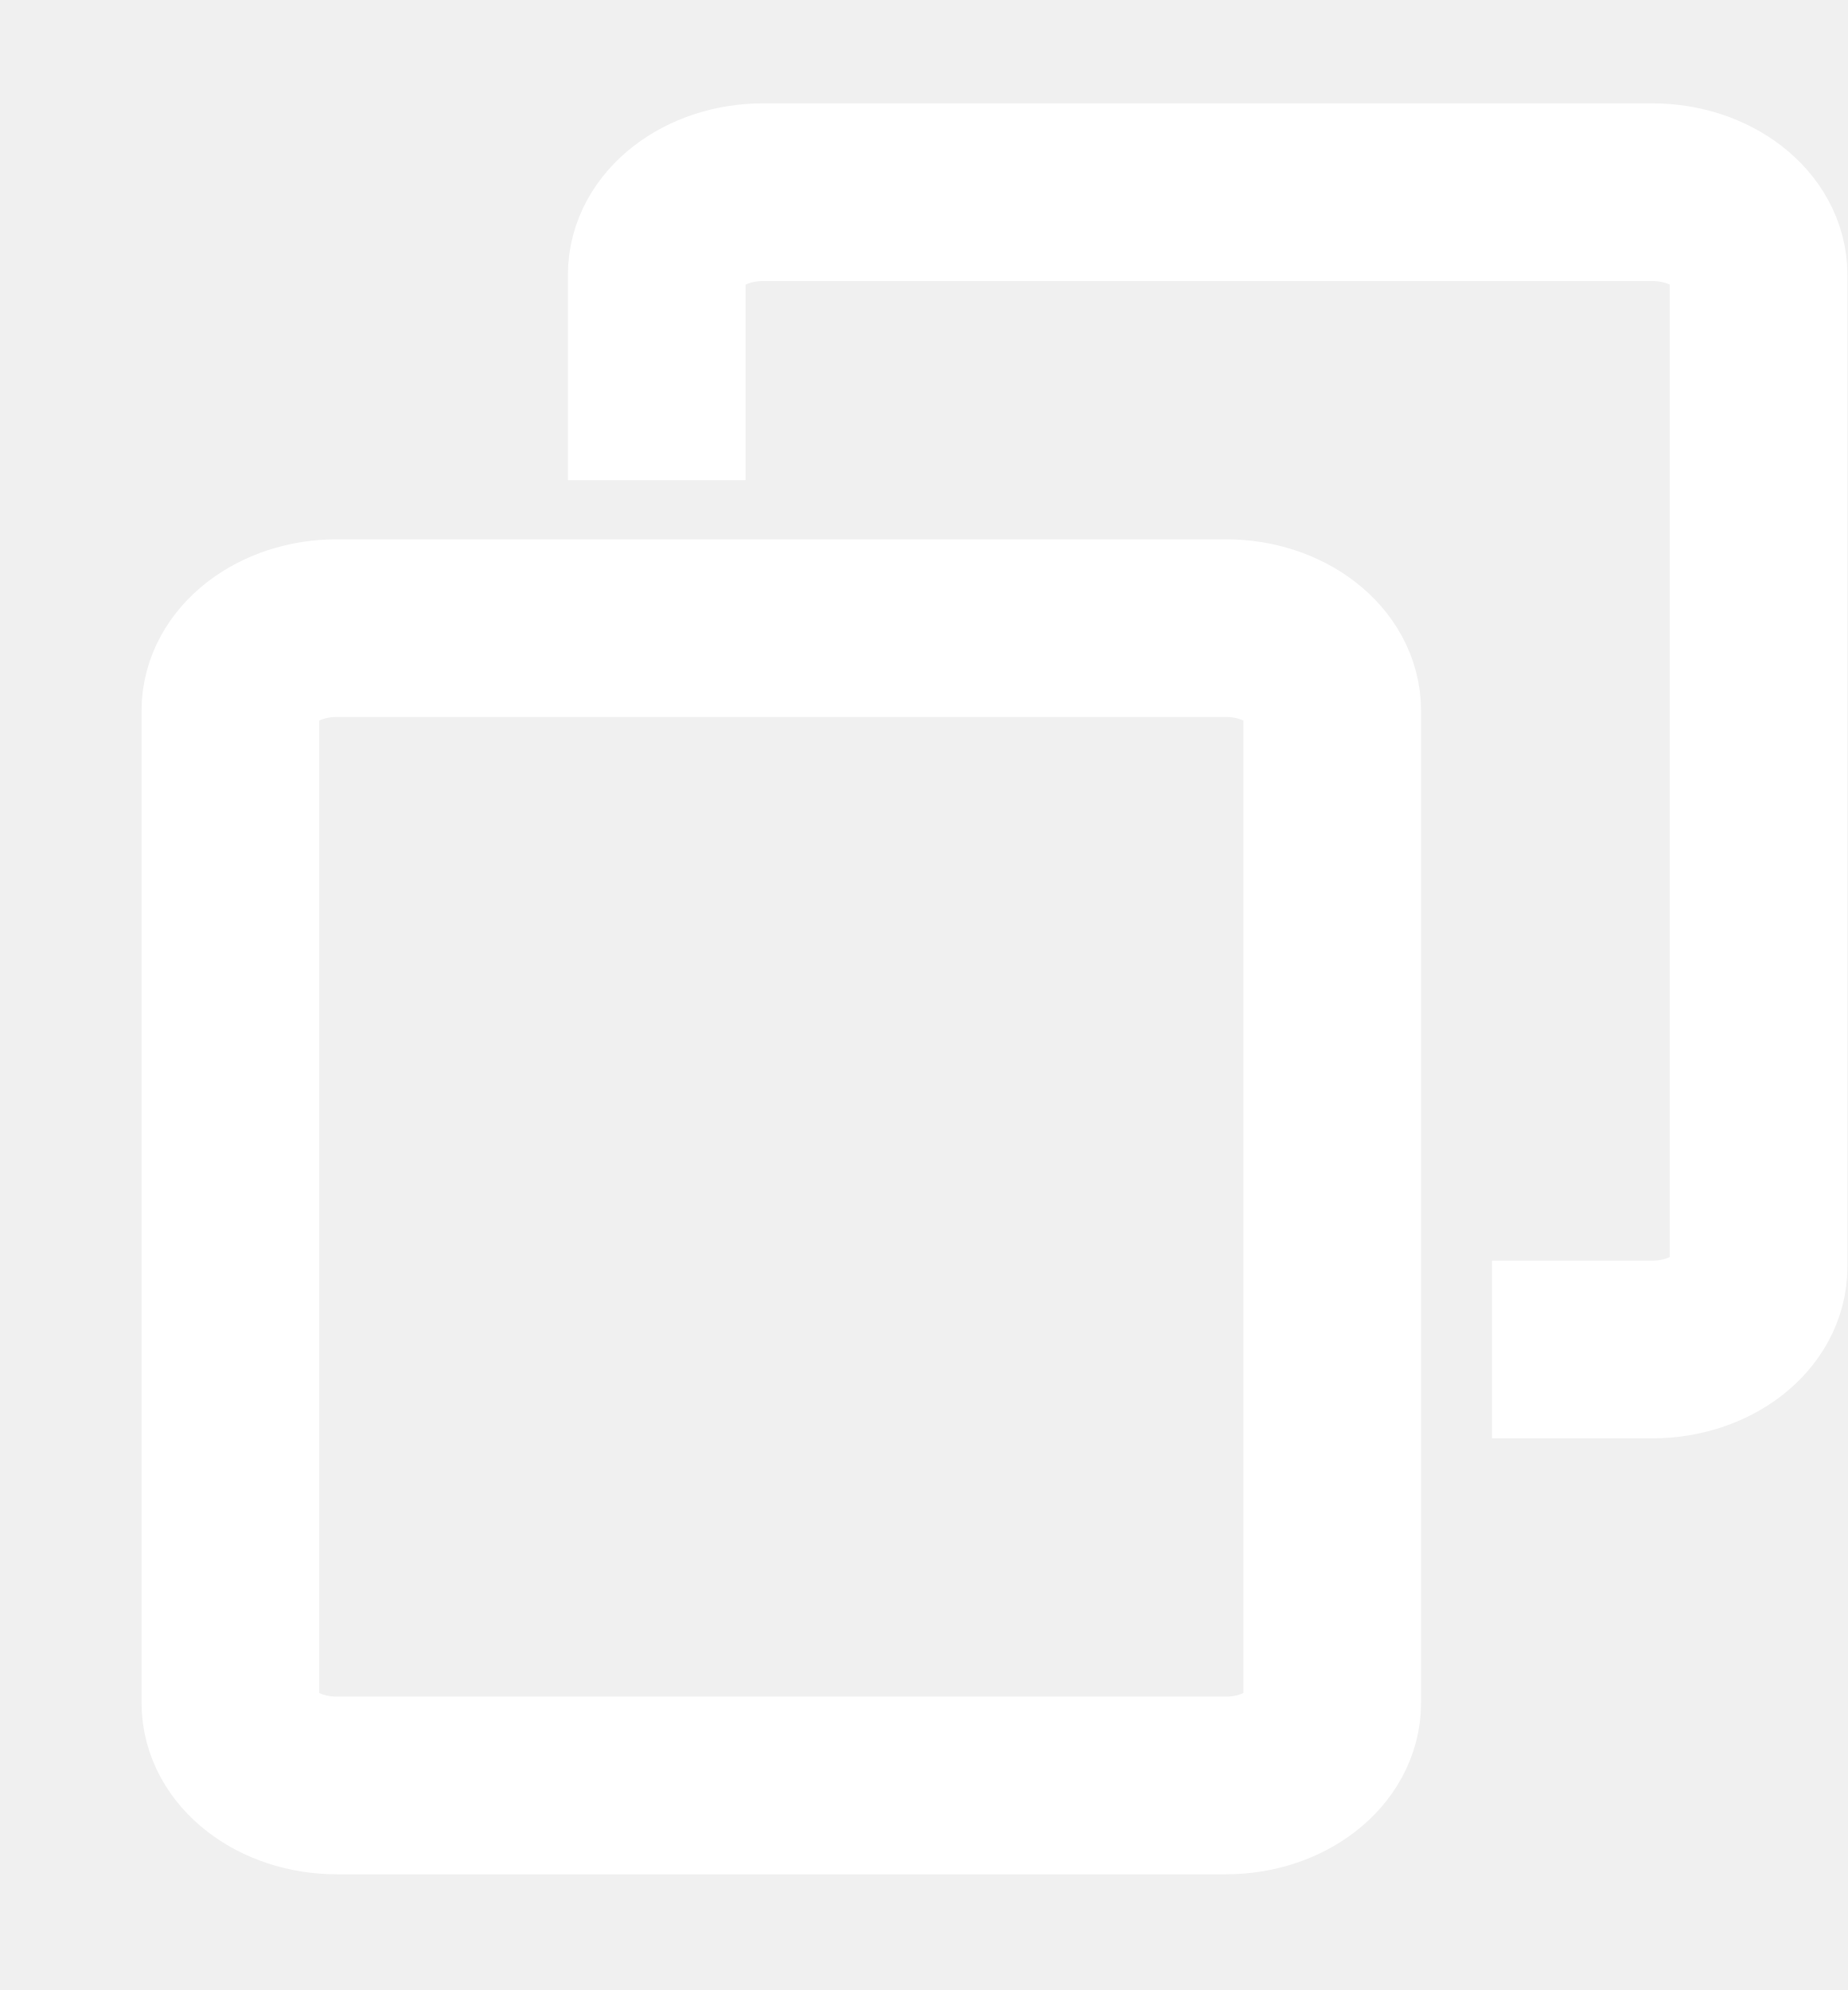
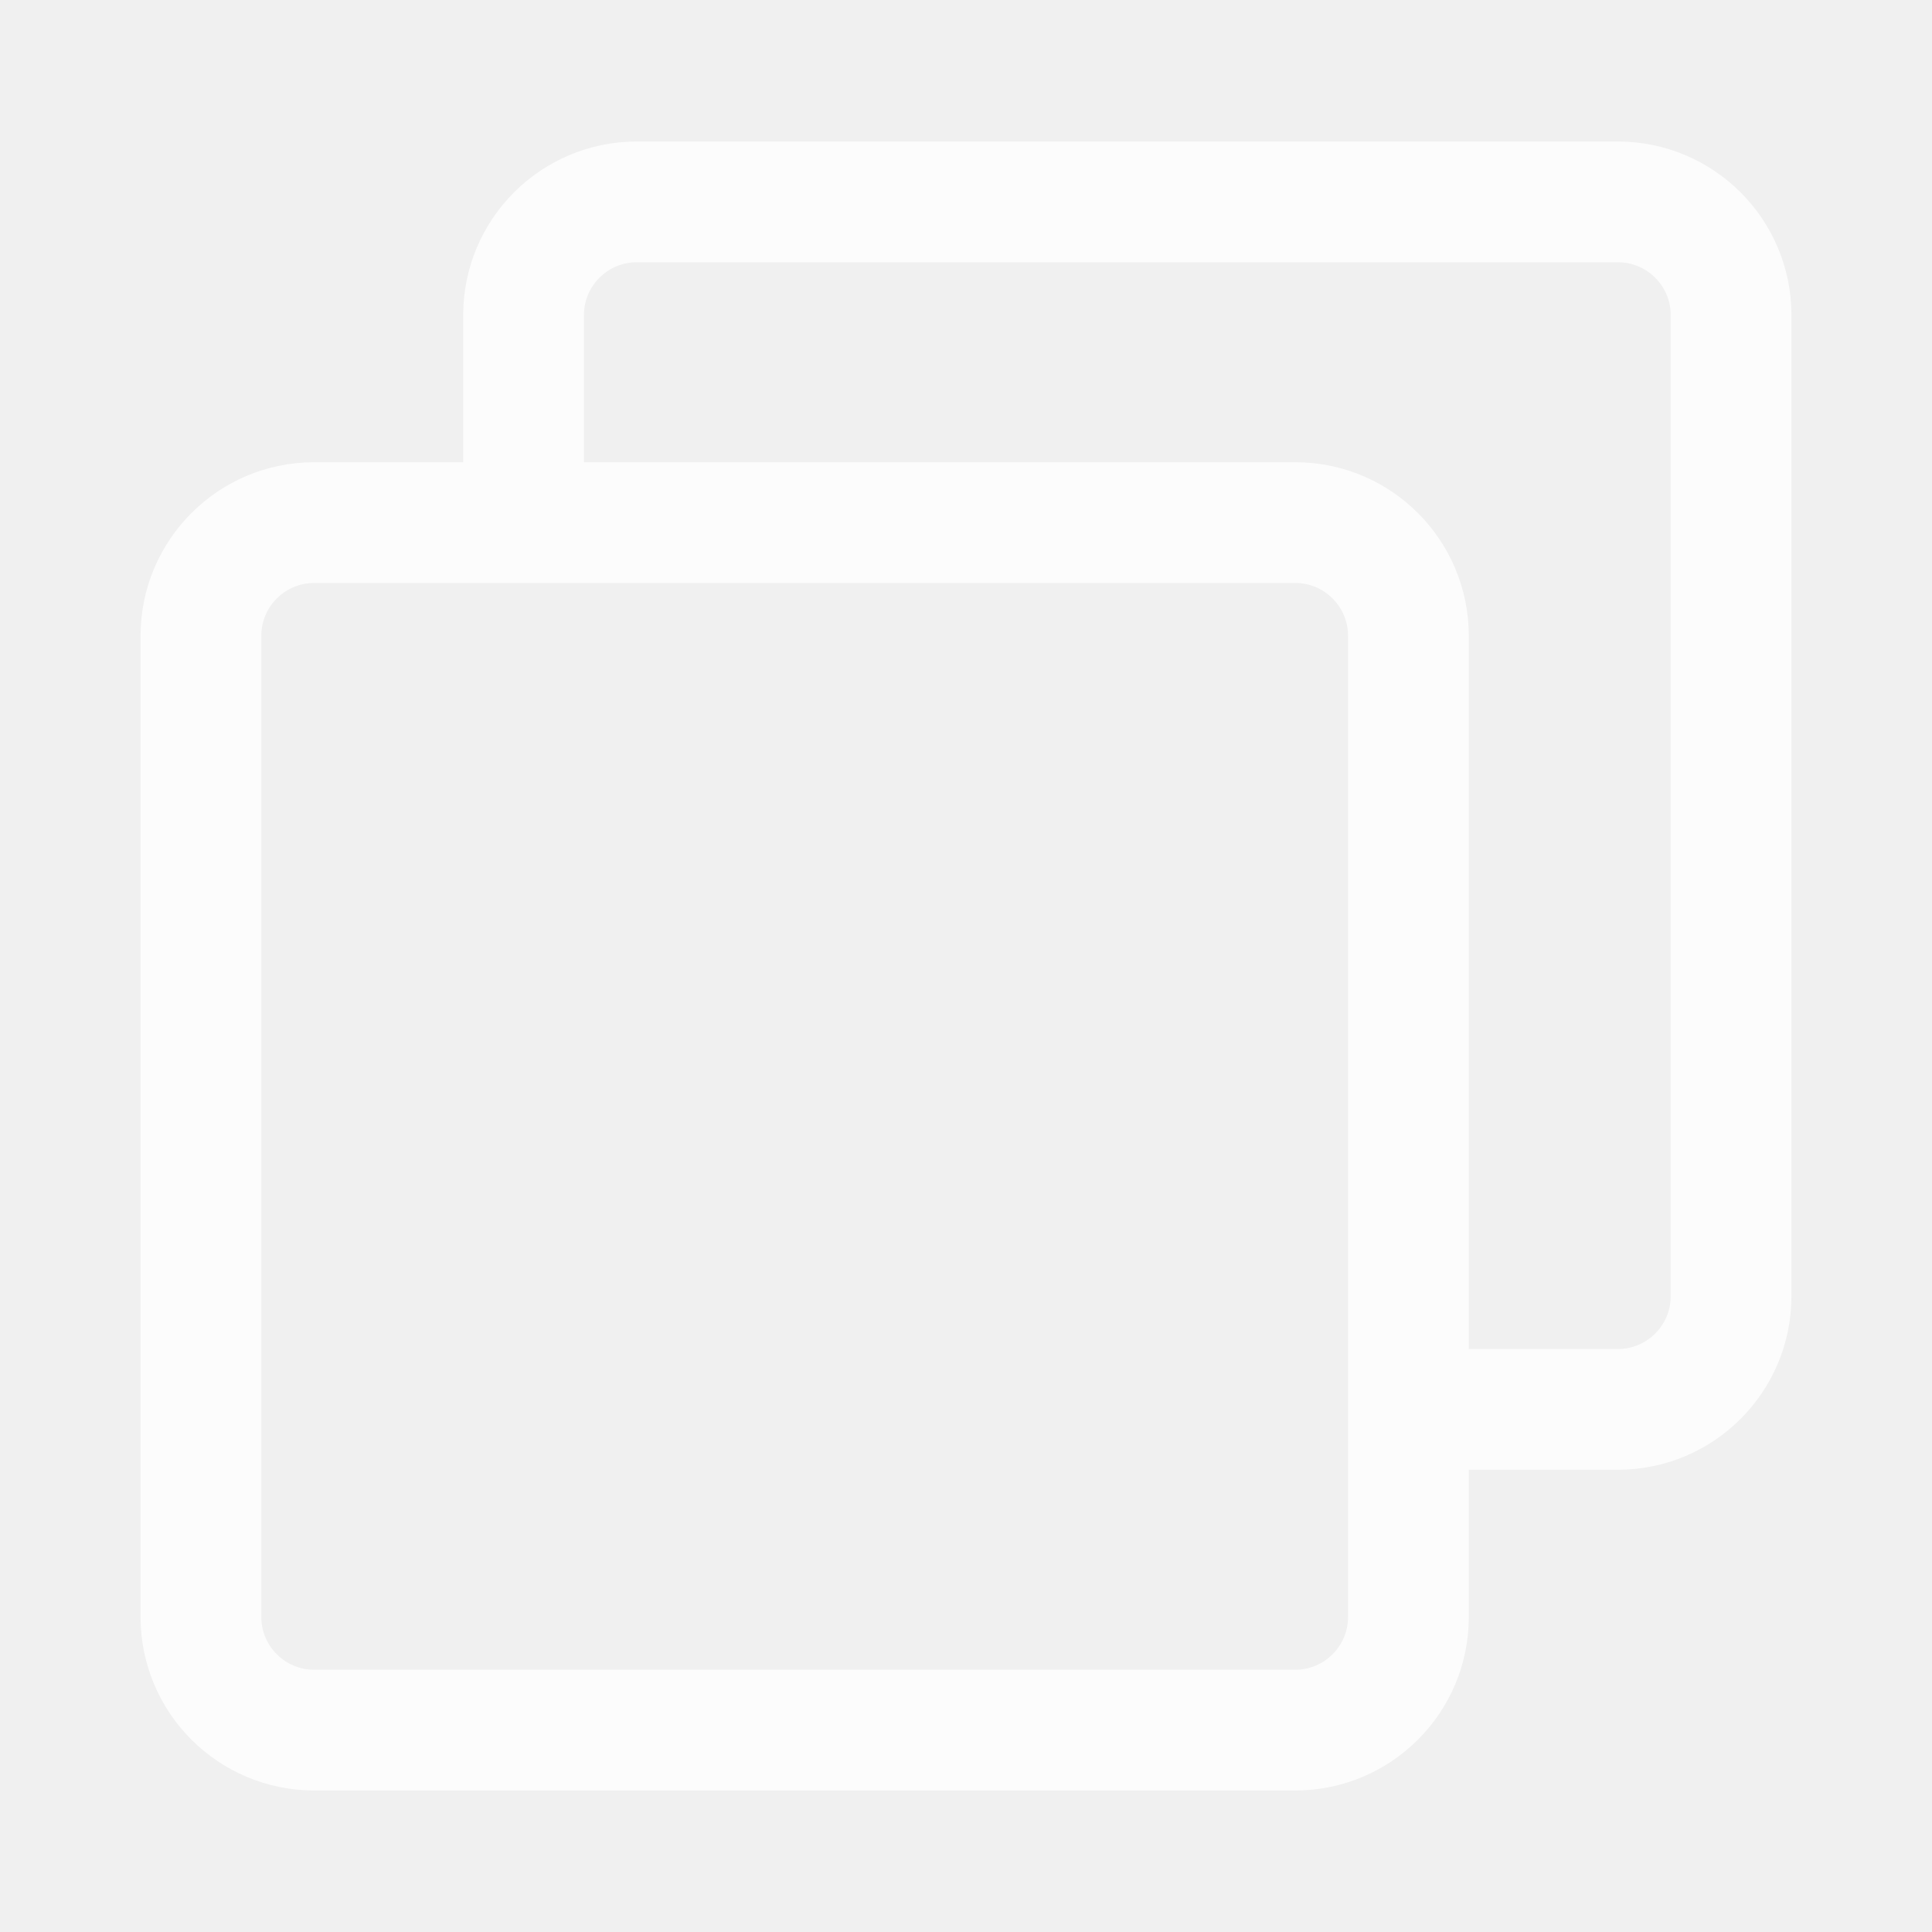
- <svg xmlns="http://www.w3.org/2000/svg" width="13" height="14" viewBox="0 0 13 14" fill="none">
-   <path d="M8.624 4.419L2.371 4.419C1.957 4.419 1.621 4.679 1.621 5L1.621 11.98C1.621 12.301 1.957 12.561 2.371 12.561L8.624 12.561C9.039 12.561 9.374 12.301 9.374 11.98V5C9.374 4.679 9.039 4.419 8.624 4.419Z" stroke="white" stroke-width="1.25" stroke-linejoin="round" />
-   <path d="M4.621 3.378L4.621 1.933C4.621 1.612 4.957 1.352 5.371 1.352L11.624 1.352C12.039 1.352 12.374 1.612 12.374 1.933V8.913C12.374 9.234 12.039 9.494 11.624 9.494L10.498 9.494" stroke="white" stroke-width="1.25" stroke-linejoin="round" />
+ <svg xmlns="http://www.w3.org/2000/svg" width="16" height="16" viewBox="0 0 16 16" fill="none">
+   <g opacity="0.8">
+     <path d="M4.336 4.149V2.609C4.336 2.092 4.756 1.672 5.273 1.672H13.398C13.916 1.672 14.336 2.092 14.336 2.609V10.734C14.336 11.252 13.916 11.672 13.398 11.672H11.841" stroke="white" stroke-linecap="round" stroke-linejoin="round" />
+     <path d="M10.727 4.328H2.602C2.084 4.328 1.664 4.748 1.664 5.266V13.391C1.664 13.908 2.084 14.328 2.602 14.328H10.727C11.244 14.328 11.664 13.908 11.664 13.391V5.266C11.664 4.748 11.244 4.328 10.727 4.328Z" stroke="white" stroke-linejoin="round" />
+   </g>
</svg>
